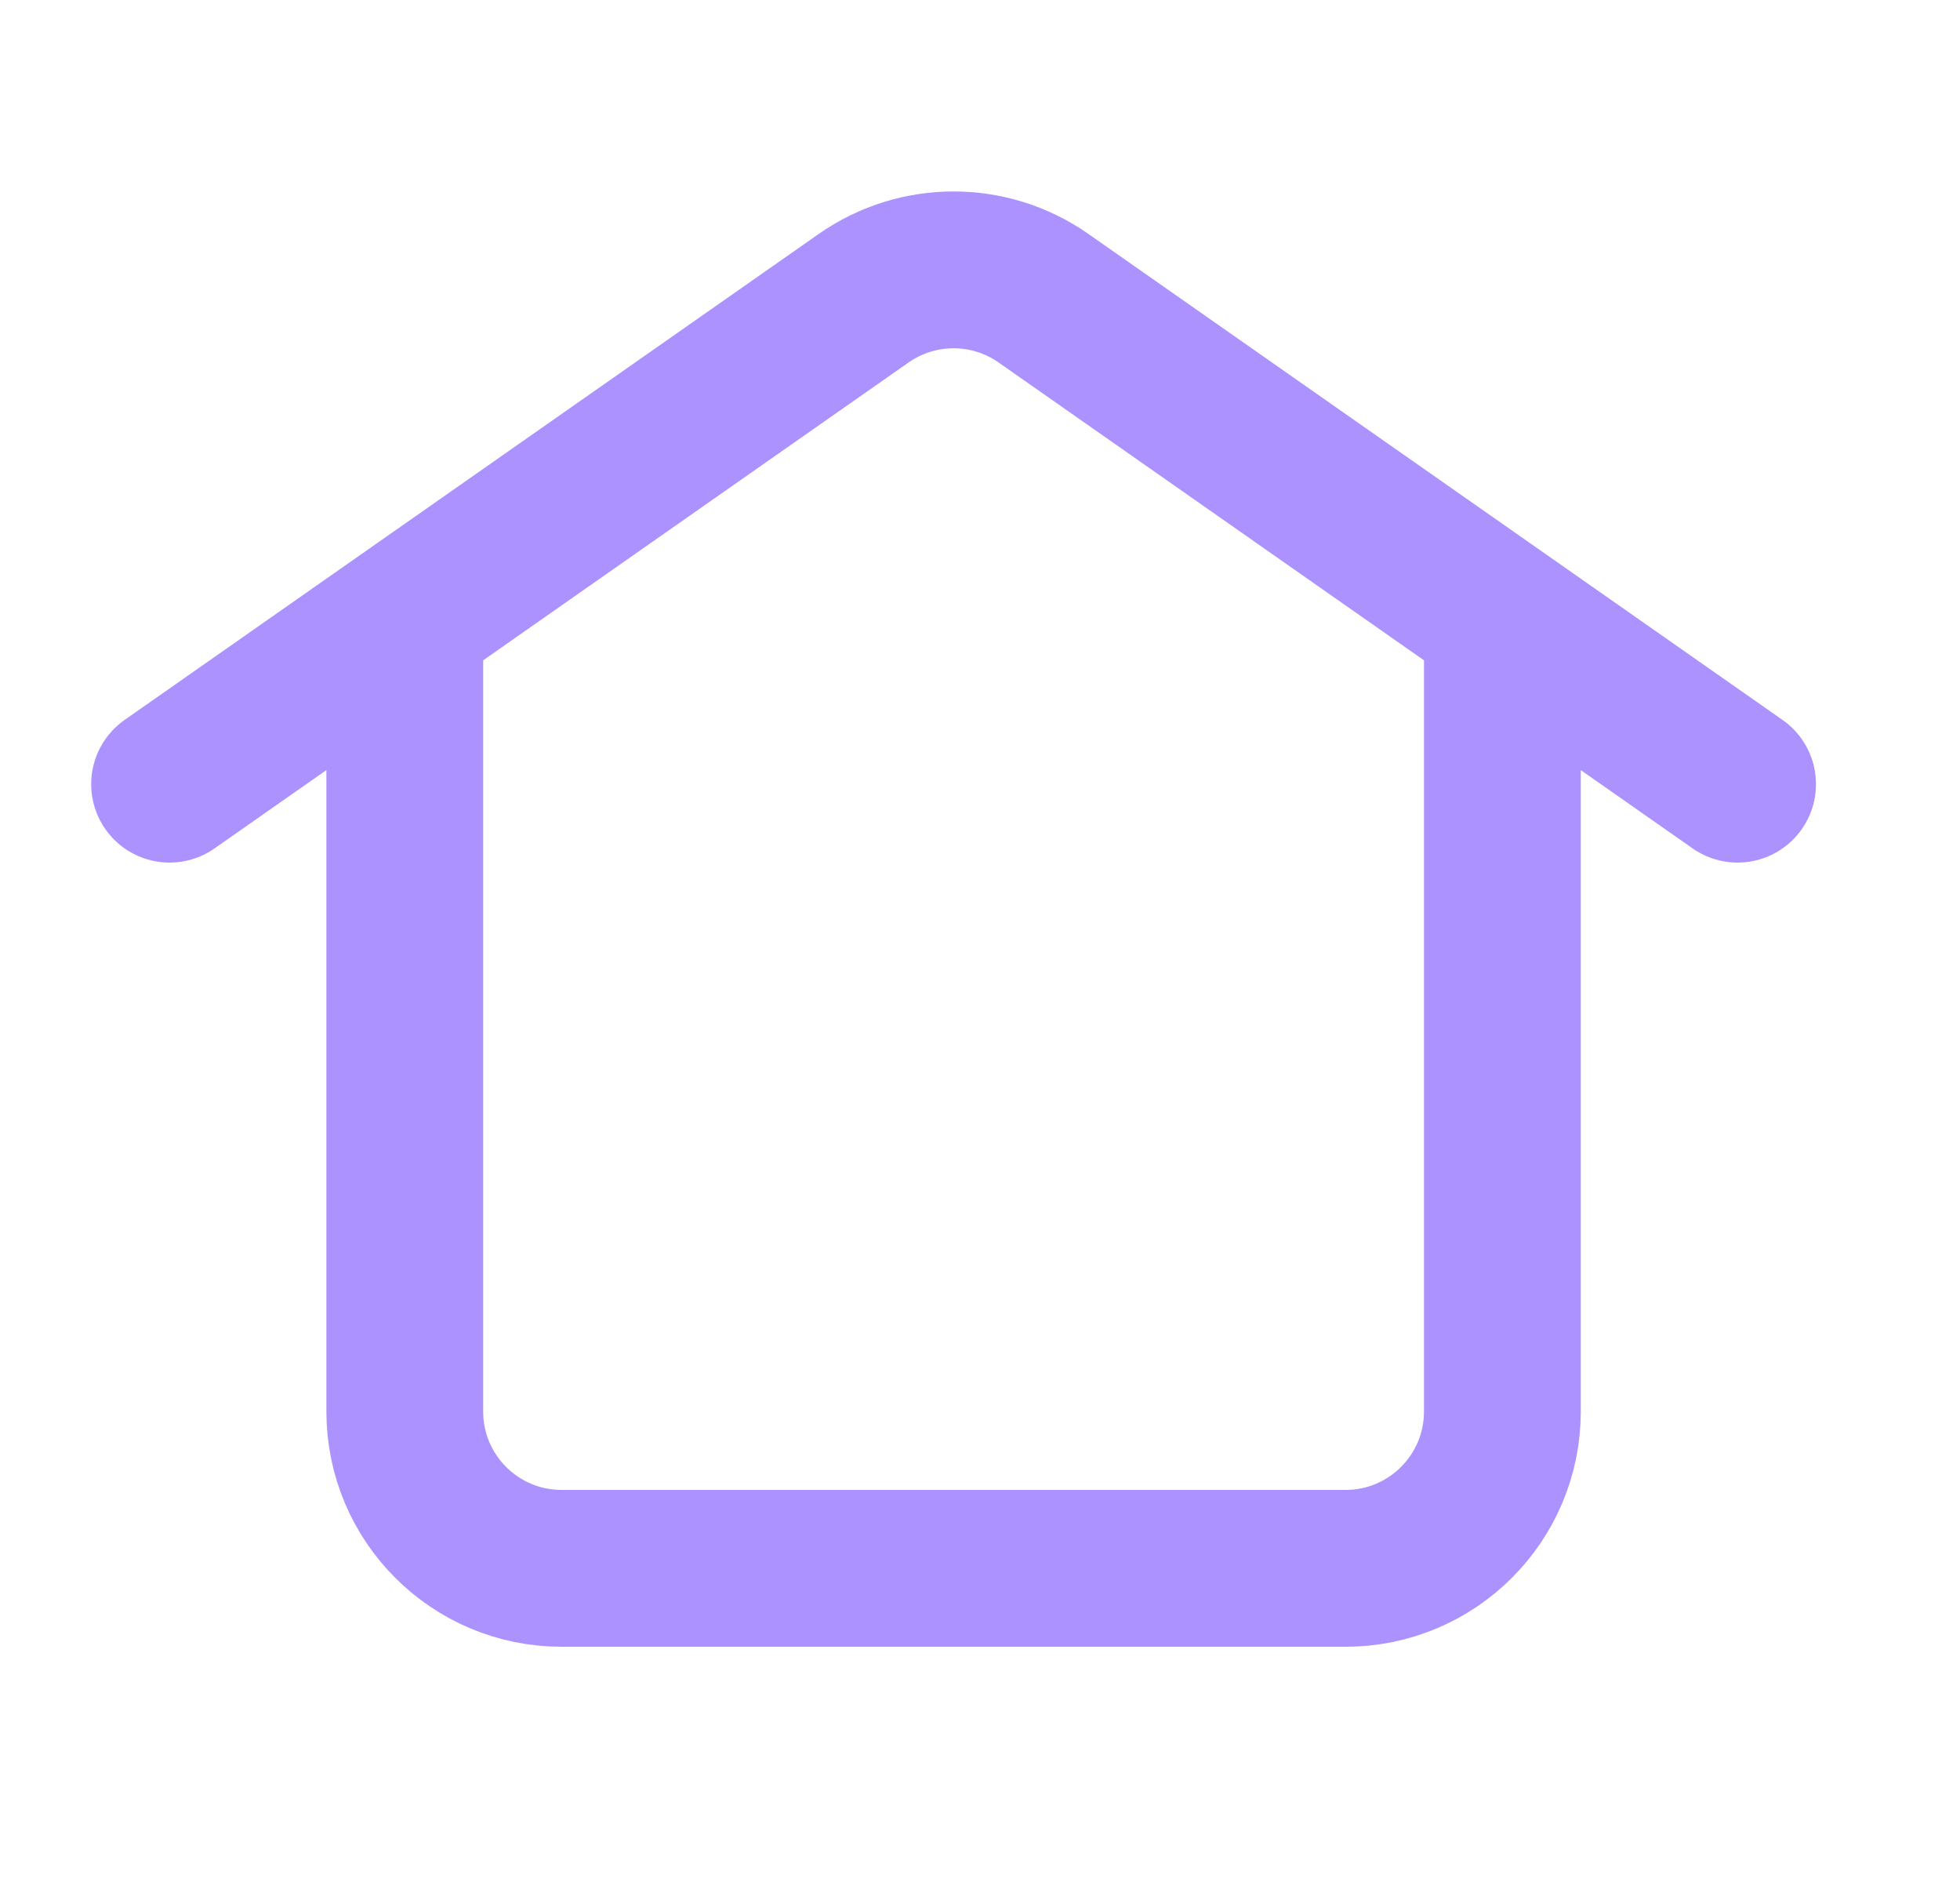
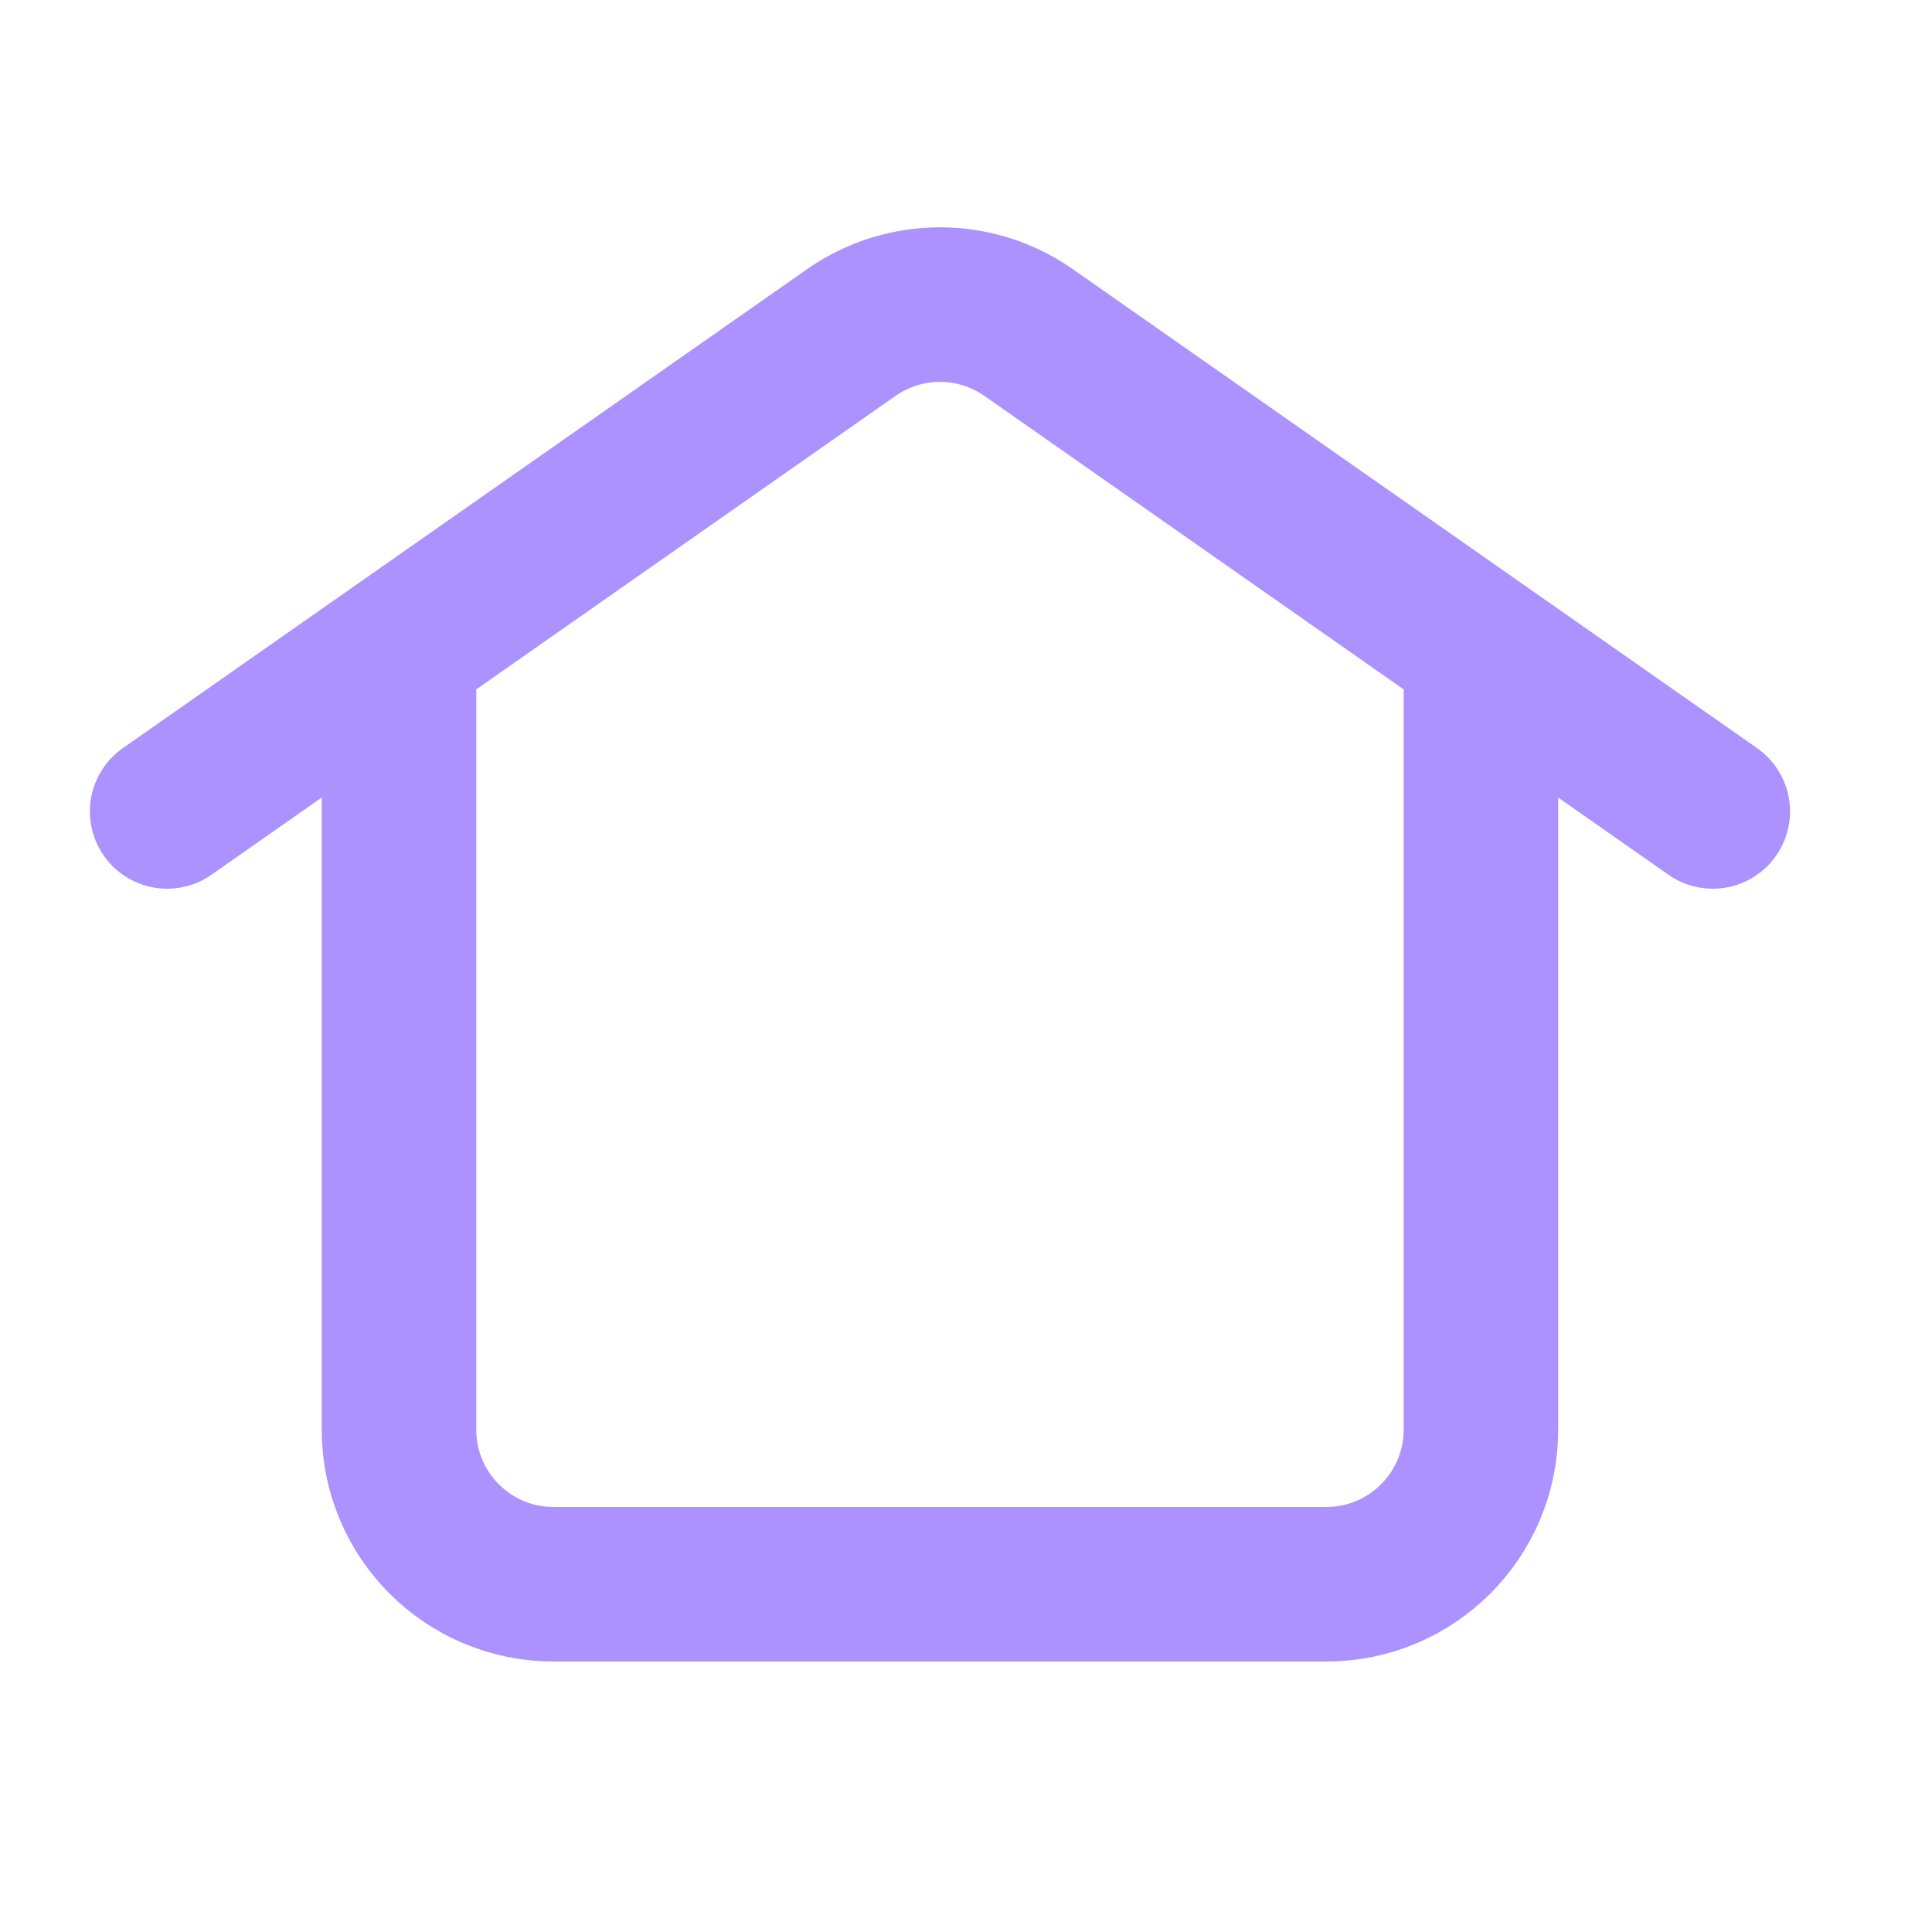
- <svg xmlns="http://www.w3.org/2000/svg" width="25" height="24" viewBox="0 0 25 24" fill="none">
+ <svg xmlns="http://www.w3.org/2000/svg" width="24" height="24" viewBox="0 0 25 24" fill="none">
  <path d="M19.163 7.906V18C19.163 19.105 18.267 20 17.163 20H7.163C6.058 20 5.163 19.105 5.163 18V7.906M2.163 10L11.016 3.803C11.705 3.321 12.621 3.321 13.31 3.803L22.163 10" stroke="#AC92FF" stroke-width="2" stroke-linecap="round" stroke-linejoin="round" />
</svg>
